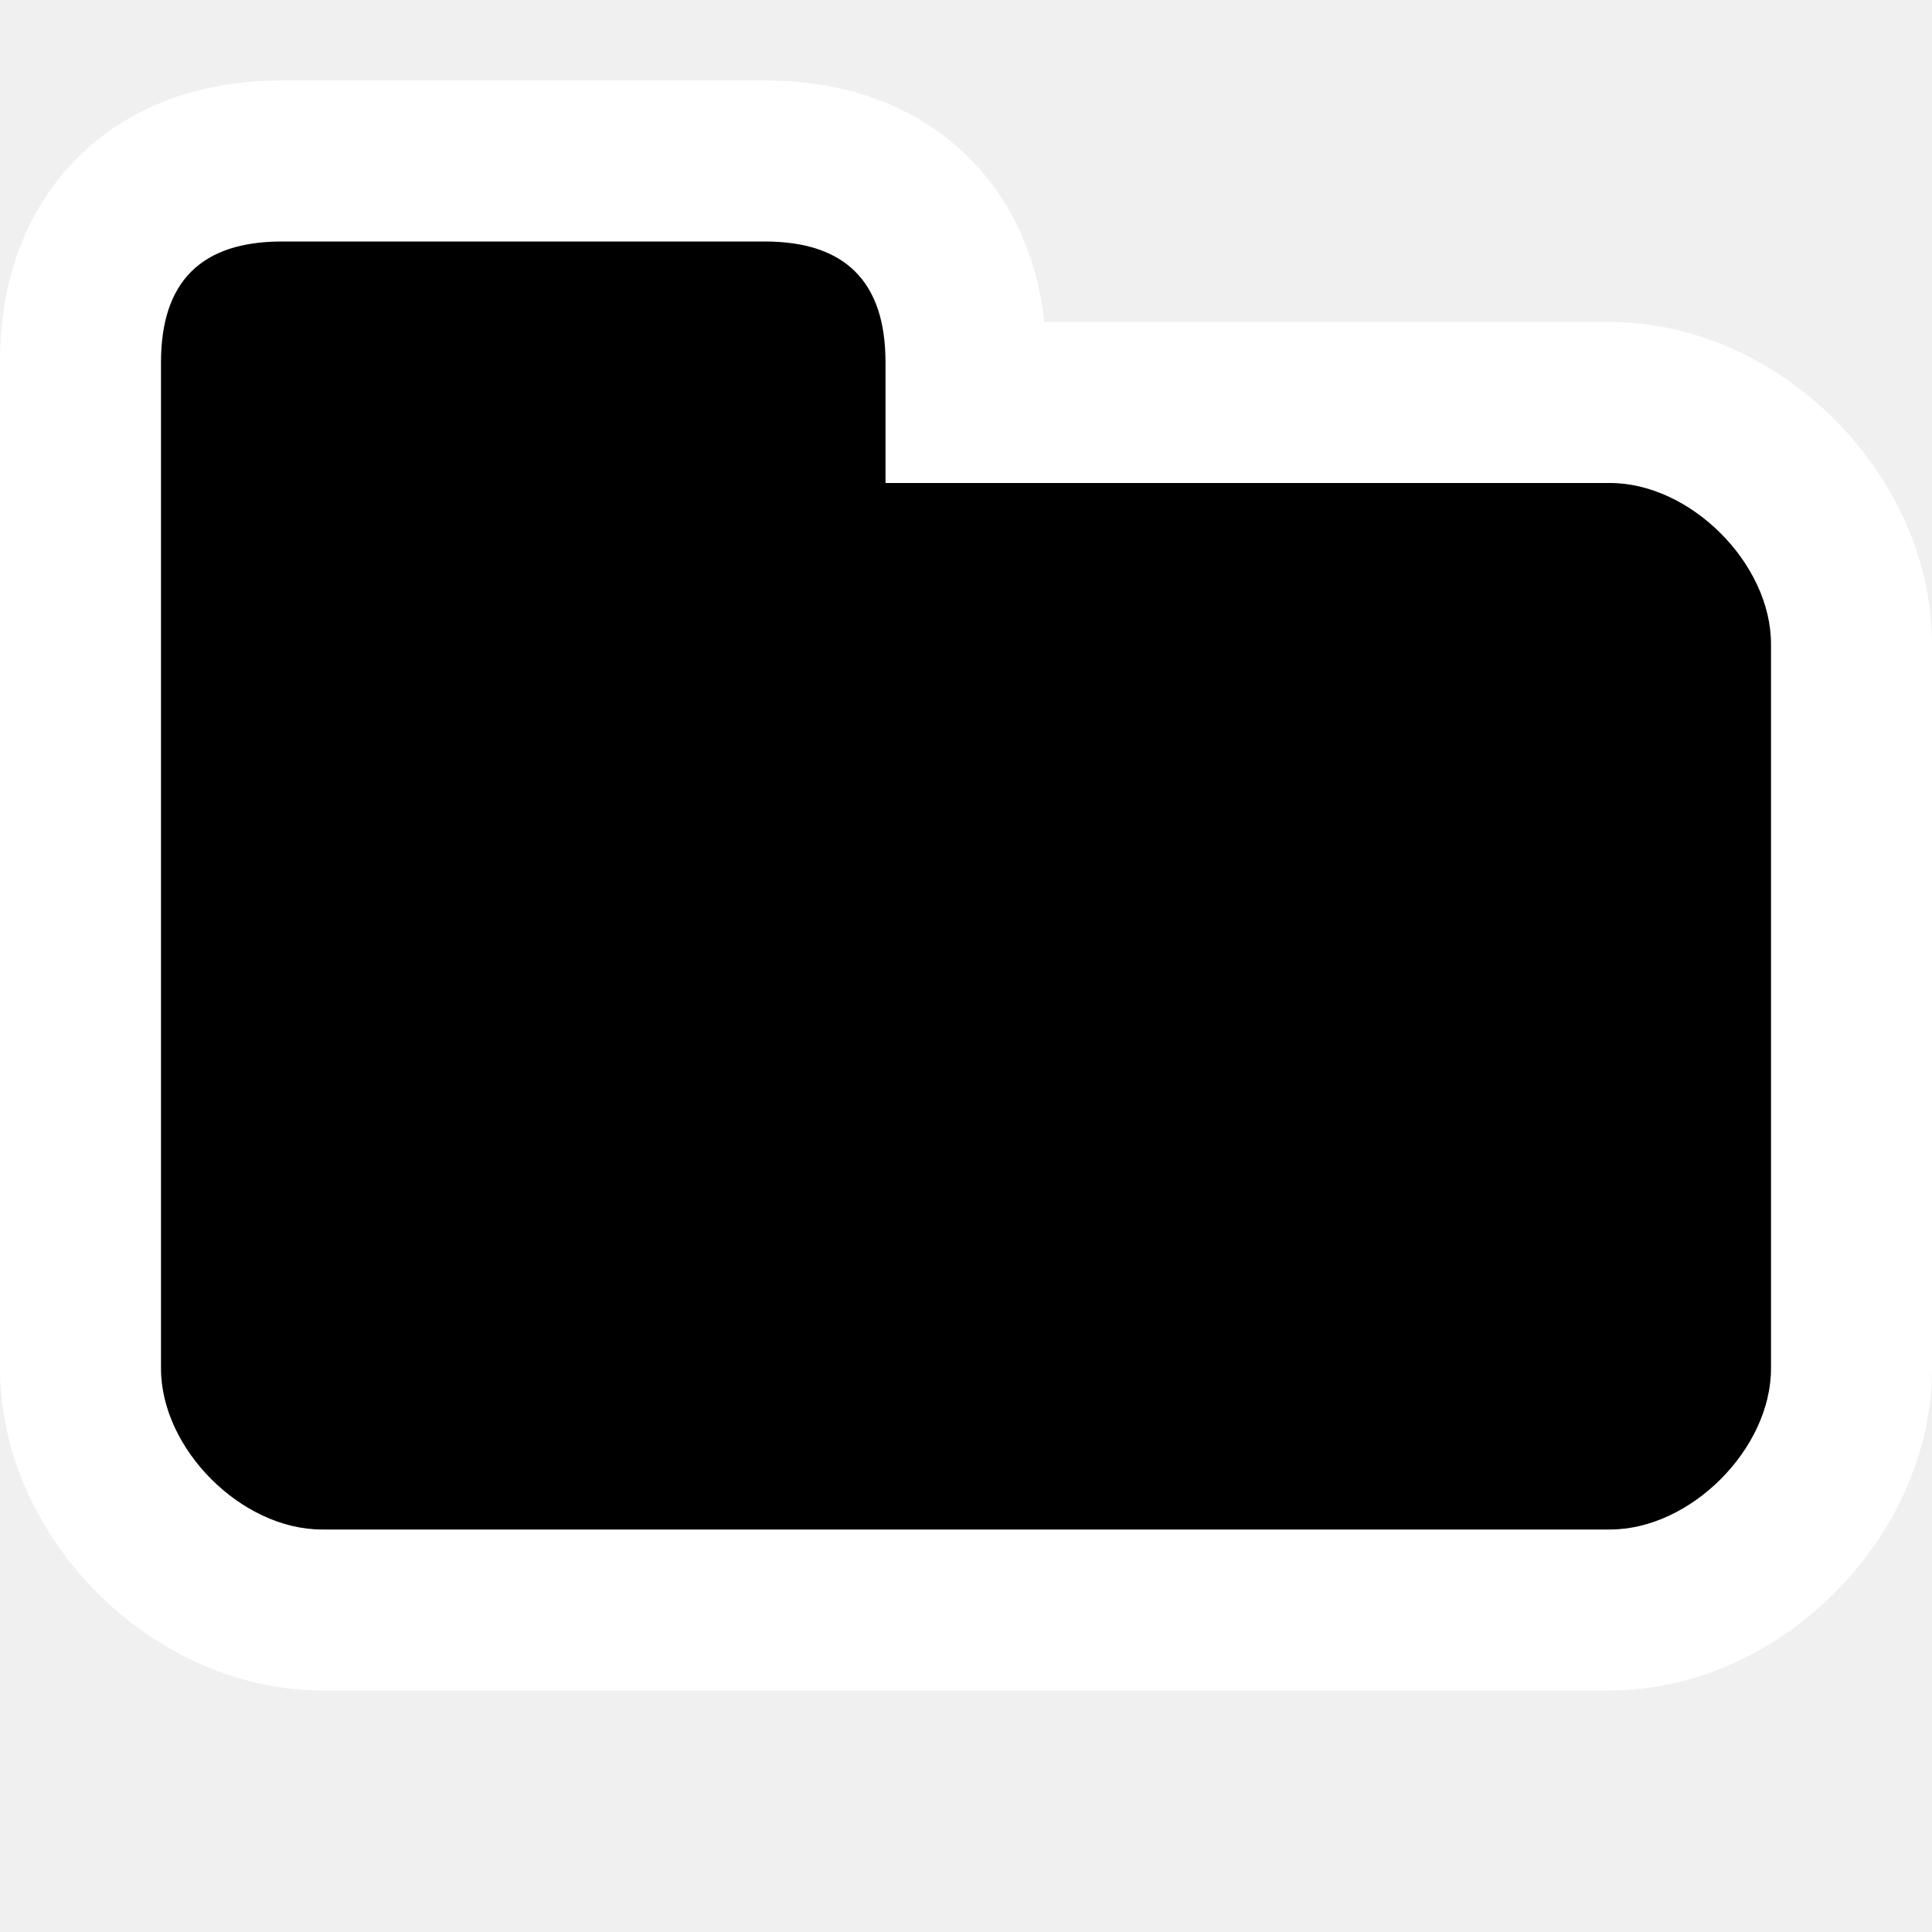
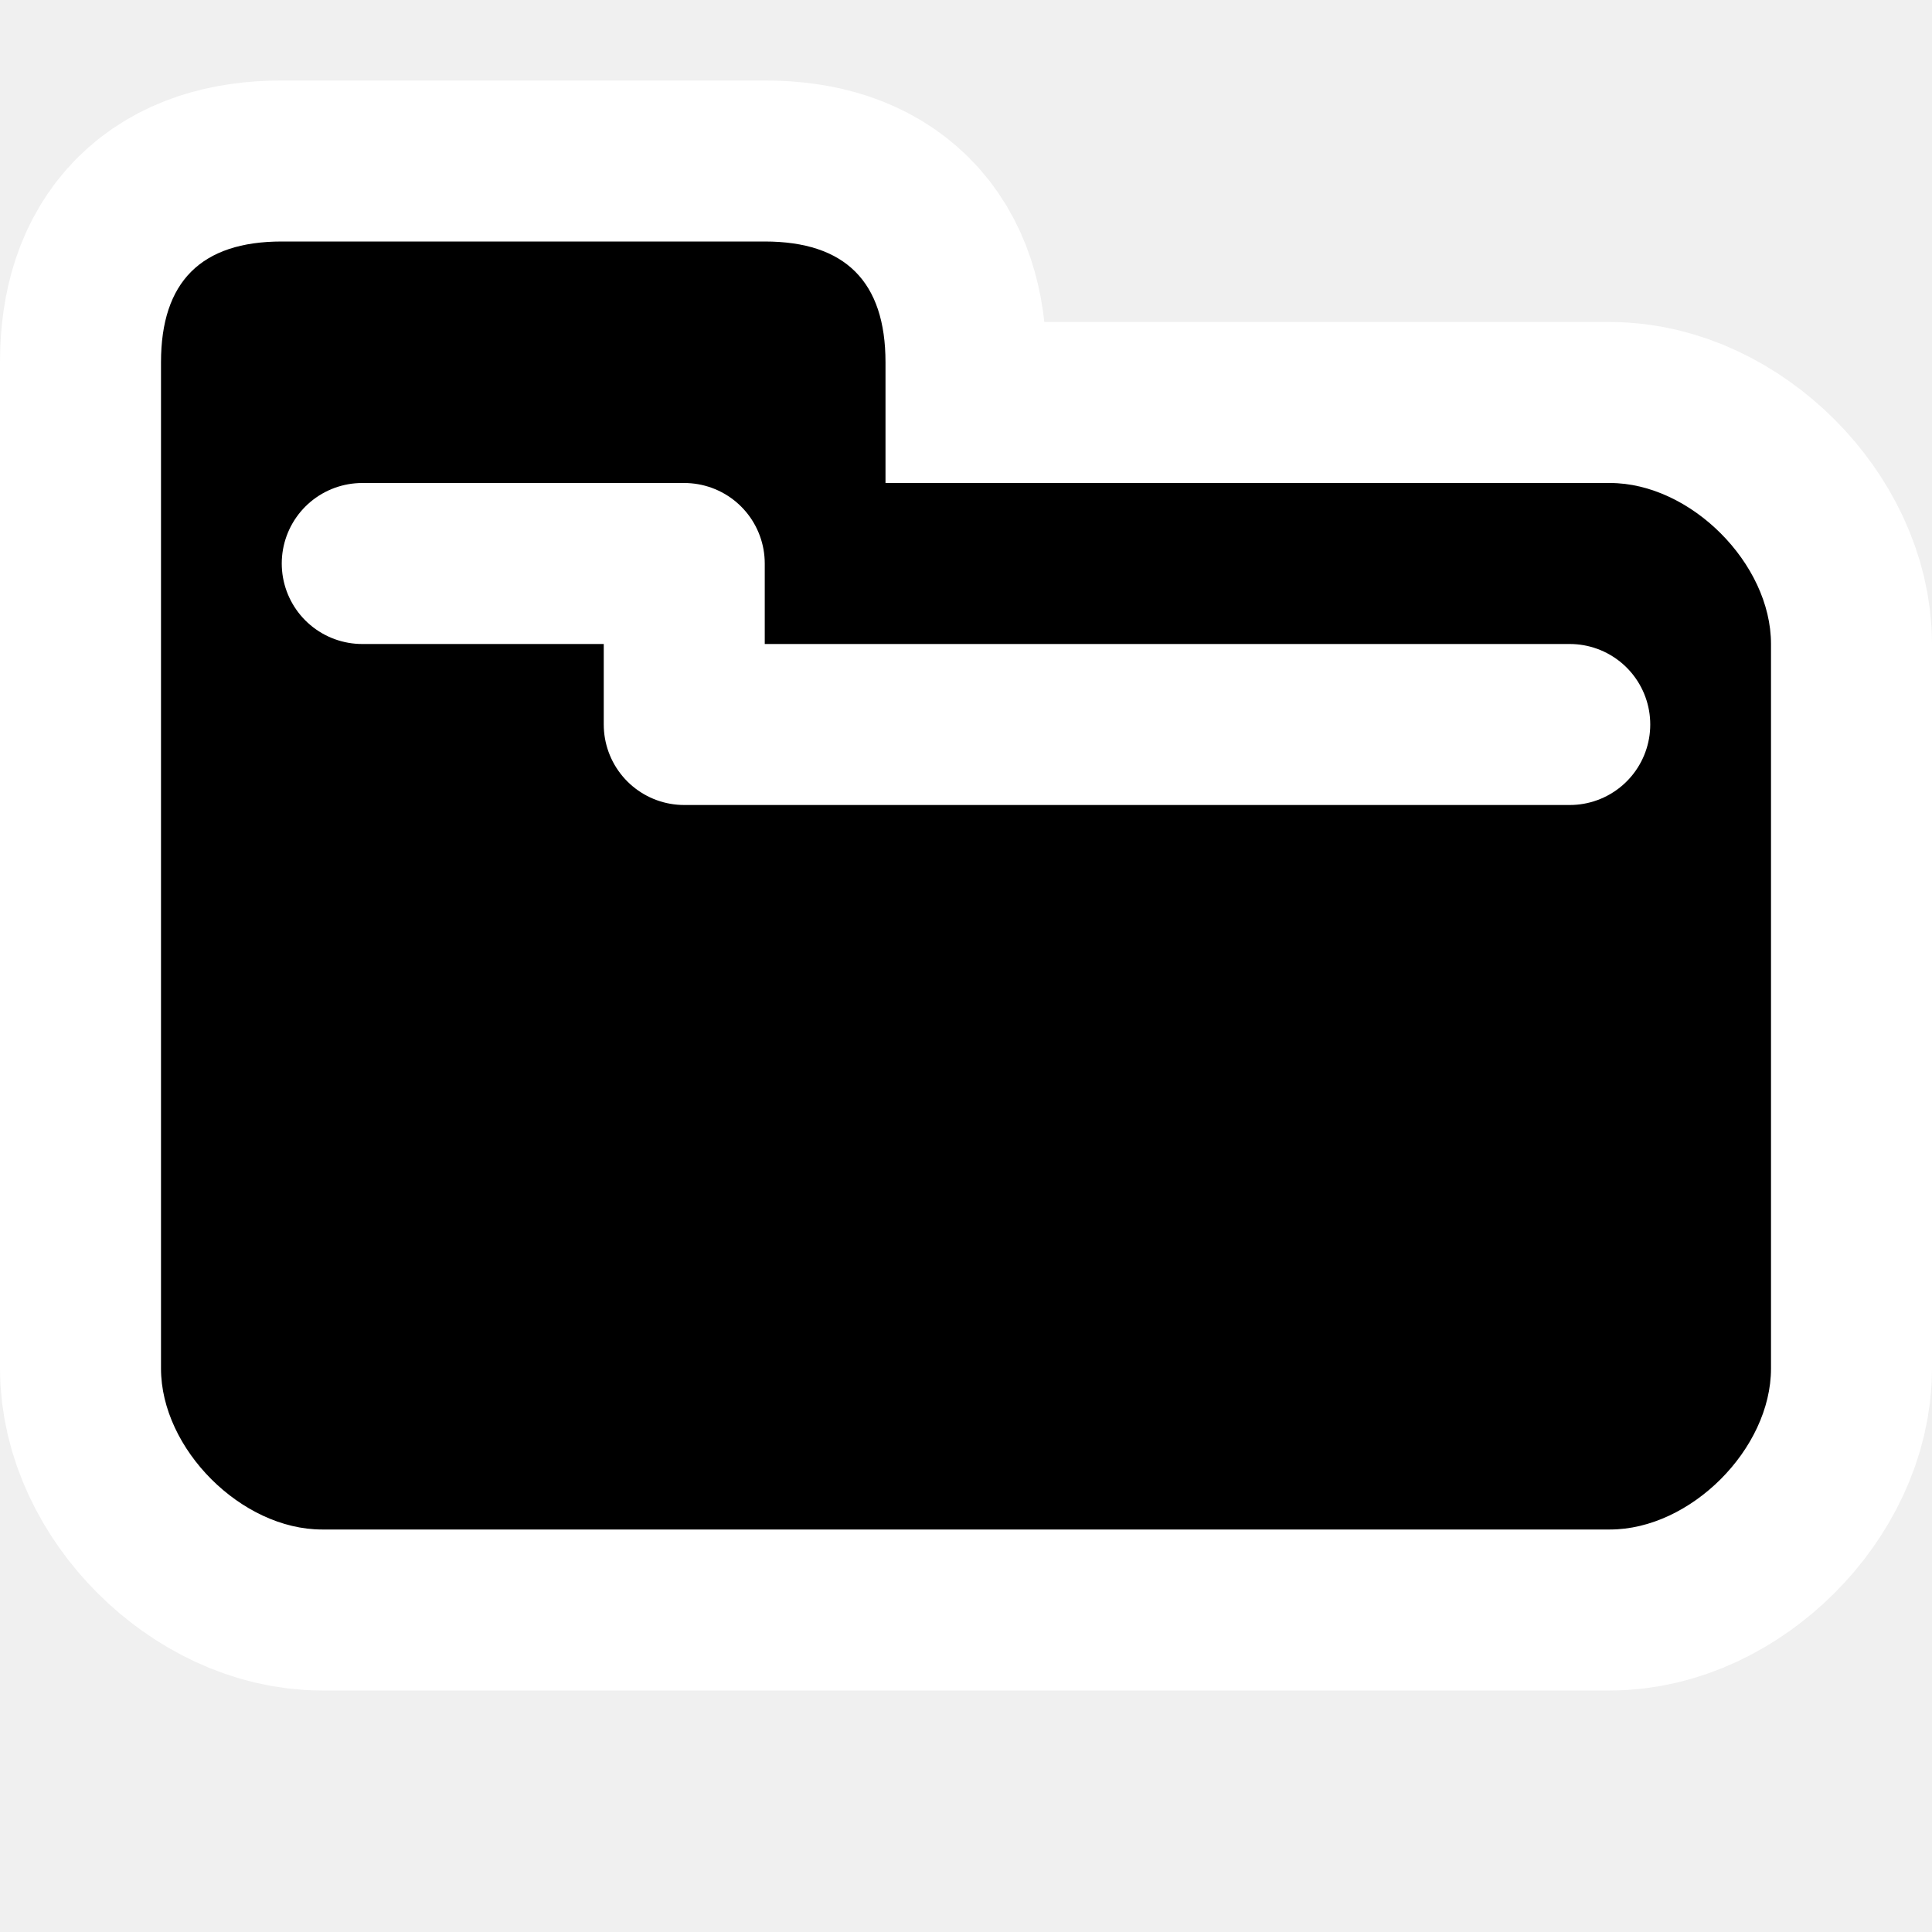
<svg xmlns="http://www.w3.org/2000/svg" width="48px" height="48px" viewBox="0 0 48 48" xml:space="preserve" id="svg1358">
-   <defs id="defs1373">
- 		
- 	
- 			
- 			
- 			
- 		</defs>
+   <defs id="defs1373" />
  <rect style="fill:none;fill-opacity:0.75;fill-rule:evenodd;stroke:none;stroke-width:1px;stroke-linecap:butt;stroke-linejoin:miter;stroke-opacity:1" id="rect4762" width="48" height="48" x="0" y="0" />
  <path id="path9126" d="M 7,6 C 5,6 4,7 4,9 L 4,34 C 4,36 6,38 8,38 L 40,38 C 42,38 44,36 44,34 L 44,16 C 44,14 42,12 40,12 L 22,12 L 22,9 C 22,7 21,6 19,6 L 7,6 z " style="fill-rule:nonzero;stroke:#ffffff;stroke-width:8;stroke-miterlimit:4;stroke-dasharray:none;fill:#ffffff;fill-opacity:1;stroke-opacity:1;stroke-linejoin:round;stroke-linecap:round" />
  <path style="fill-rule:nonzero;stroke:none;stroke-width:7;stroke-miterlimit:4;stroke-dasharray:none;fill:#000000;fill-opacity:1" d="M 7,6 C 5,6 4,7 4,9 L 4,34 C 4,36 6,38 8,38 L 40,38 C 42,38 44,36 44,34 L 44,16 C 44,14 42,12 40,12 L 22,12 L 22,9 C 22,7 21,6 19,6 L 7,6 z " id="path1365" />
+   <path style="fill:none;fill-opacity:0.75;fill-rule:evenodd;stroke:#ffffff;stroke-width:4;stroke-linecap:round;stroke-linejoin:round;stroke-opacity:1;stroke-miterlimit:4;stroke-dasharray:none" d="M 9,14 L 17,14 L 17,18 L 39,18" id="path1306" />
</svg>
